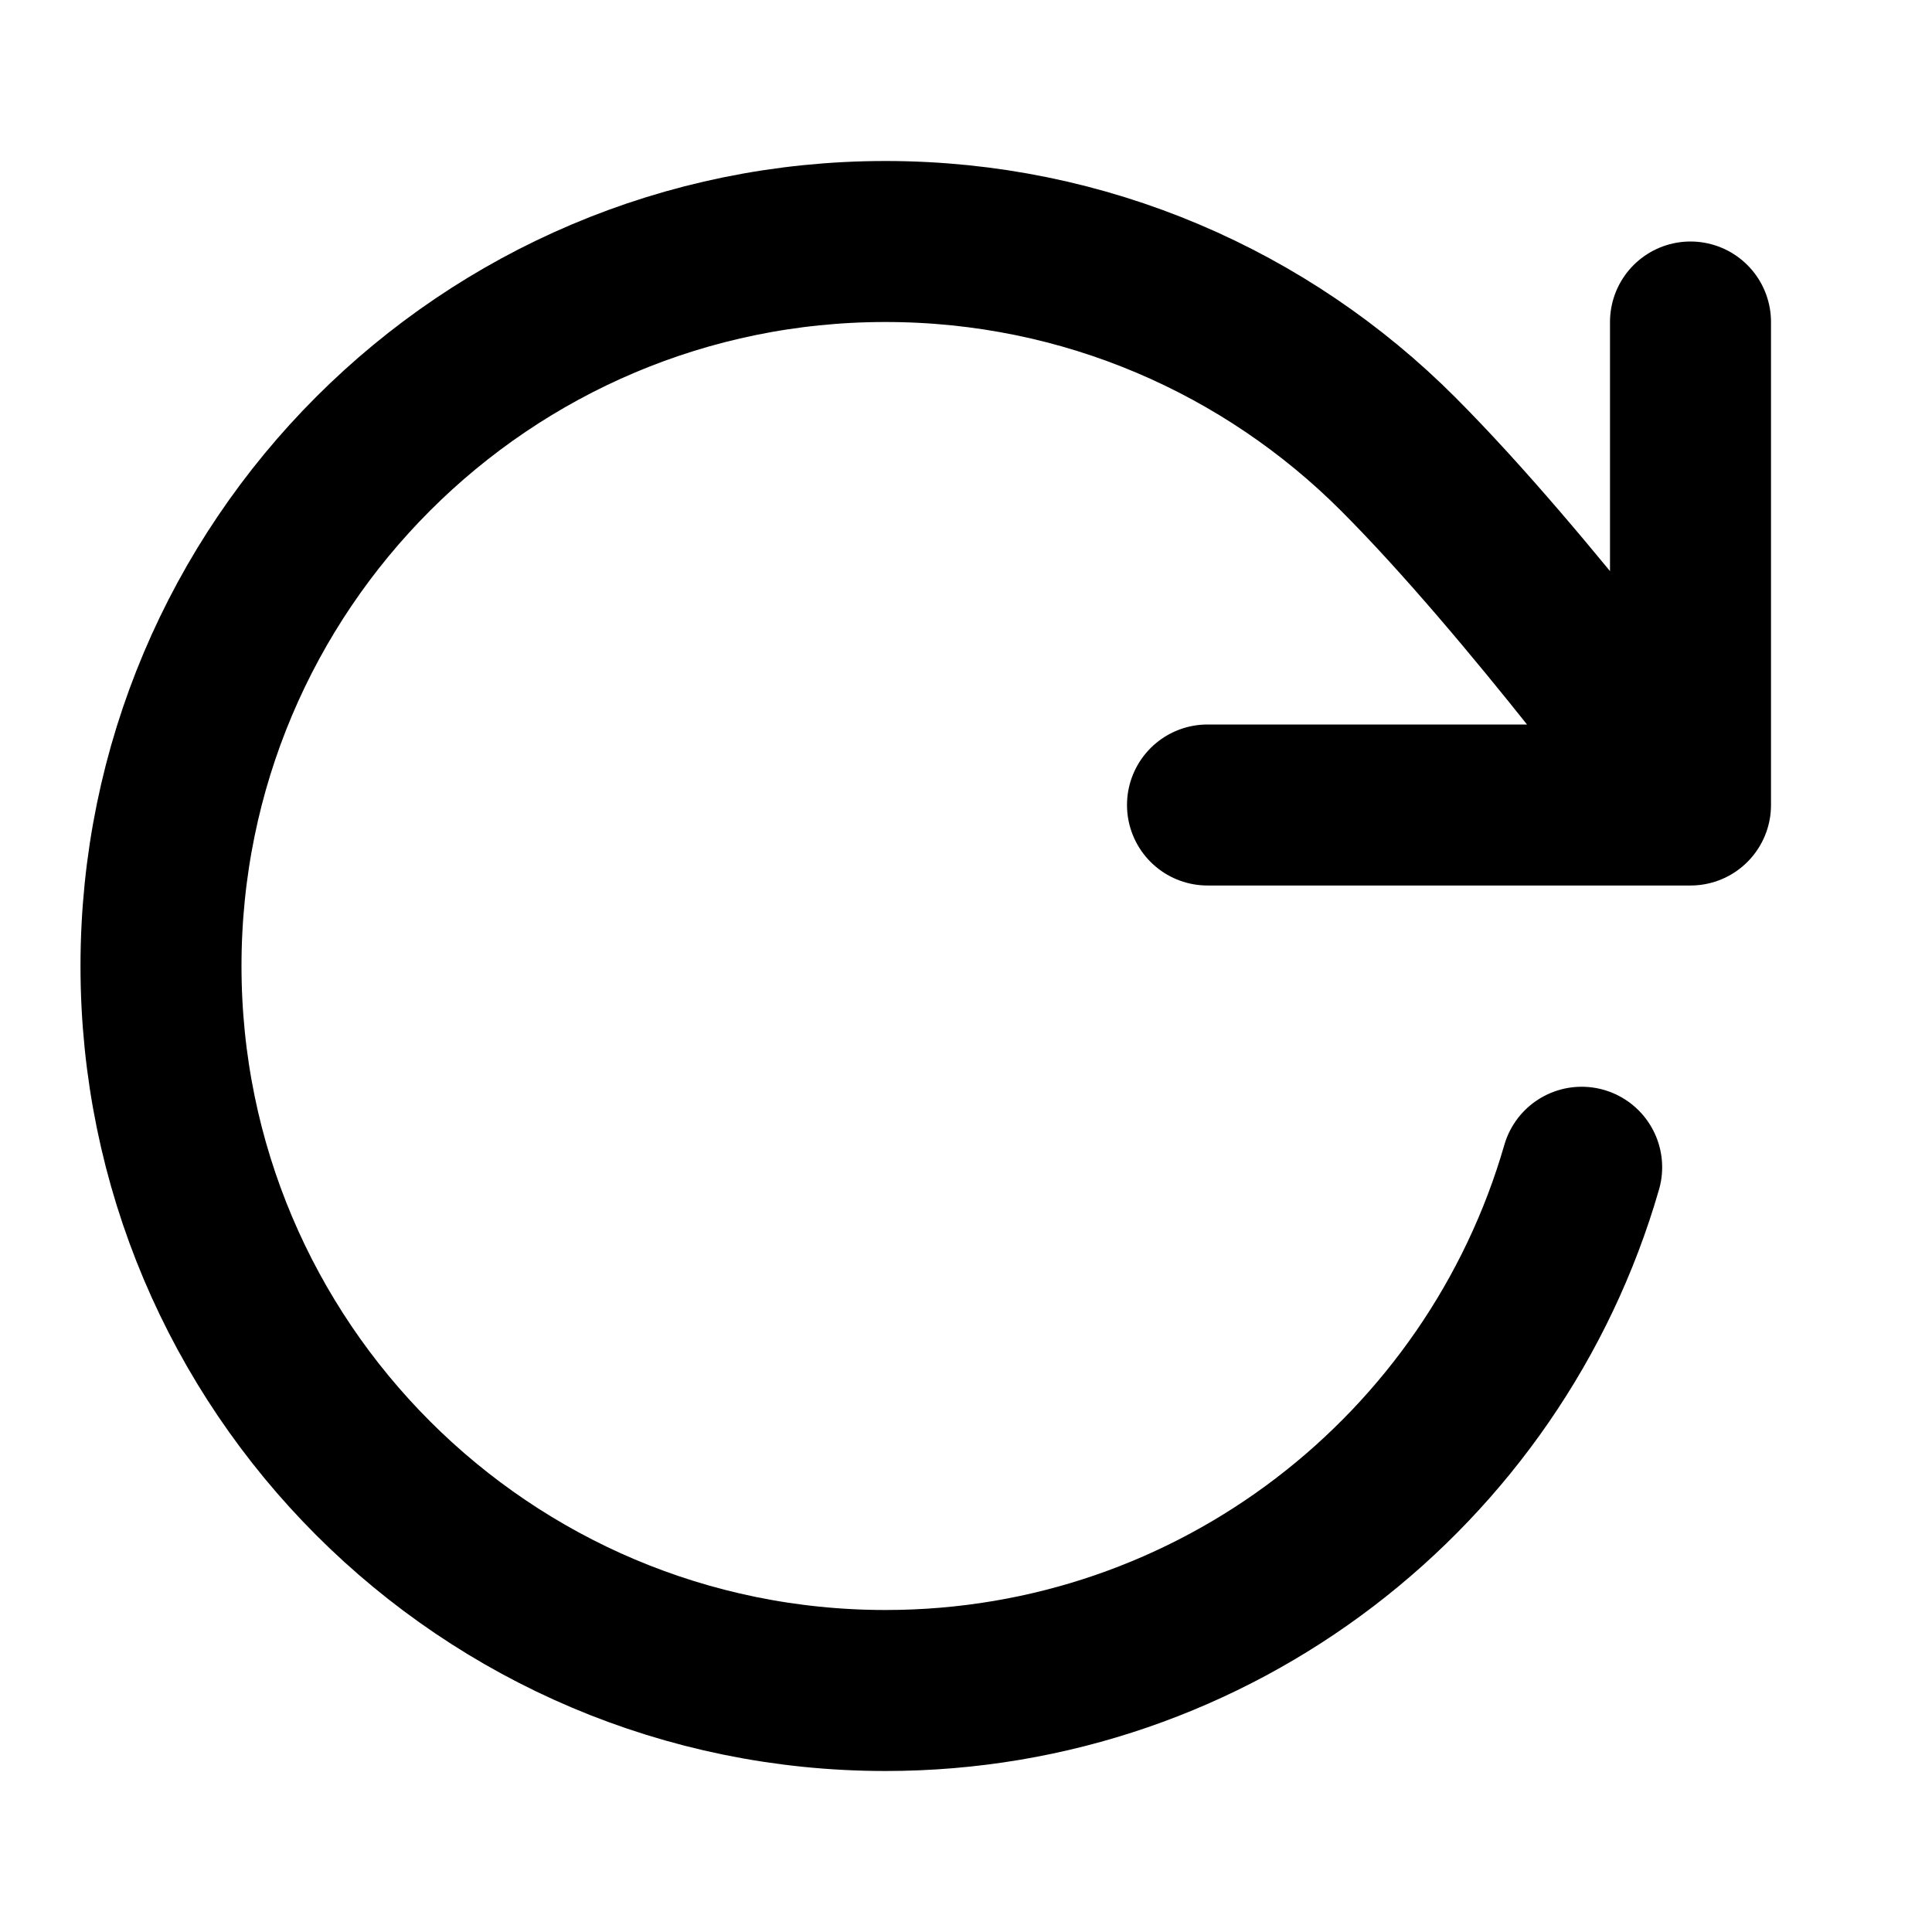
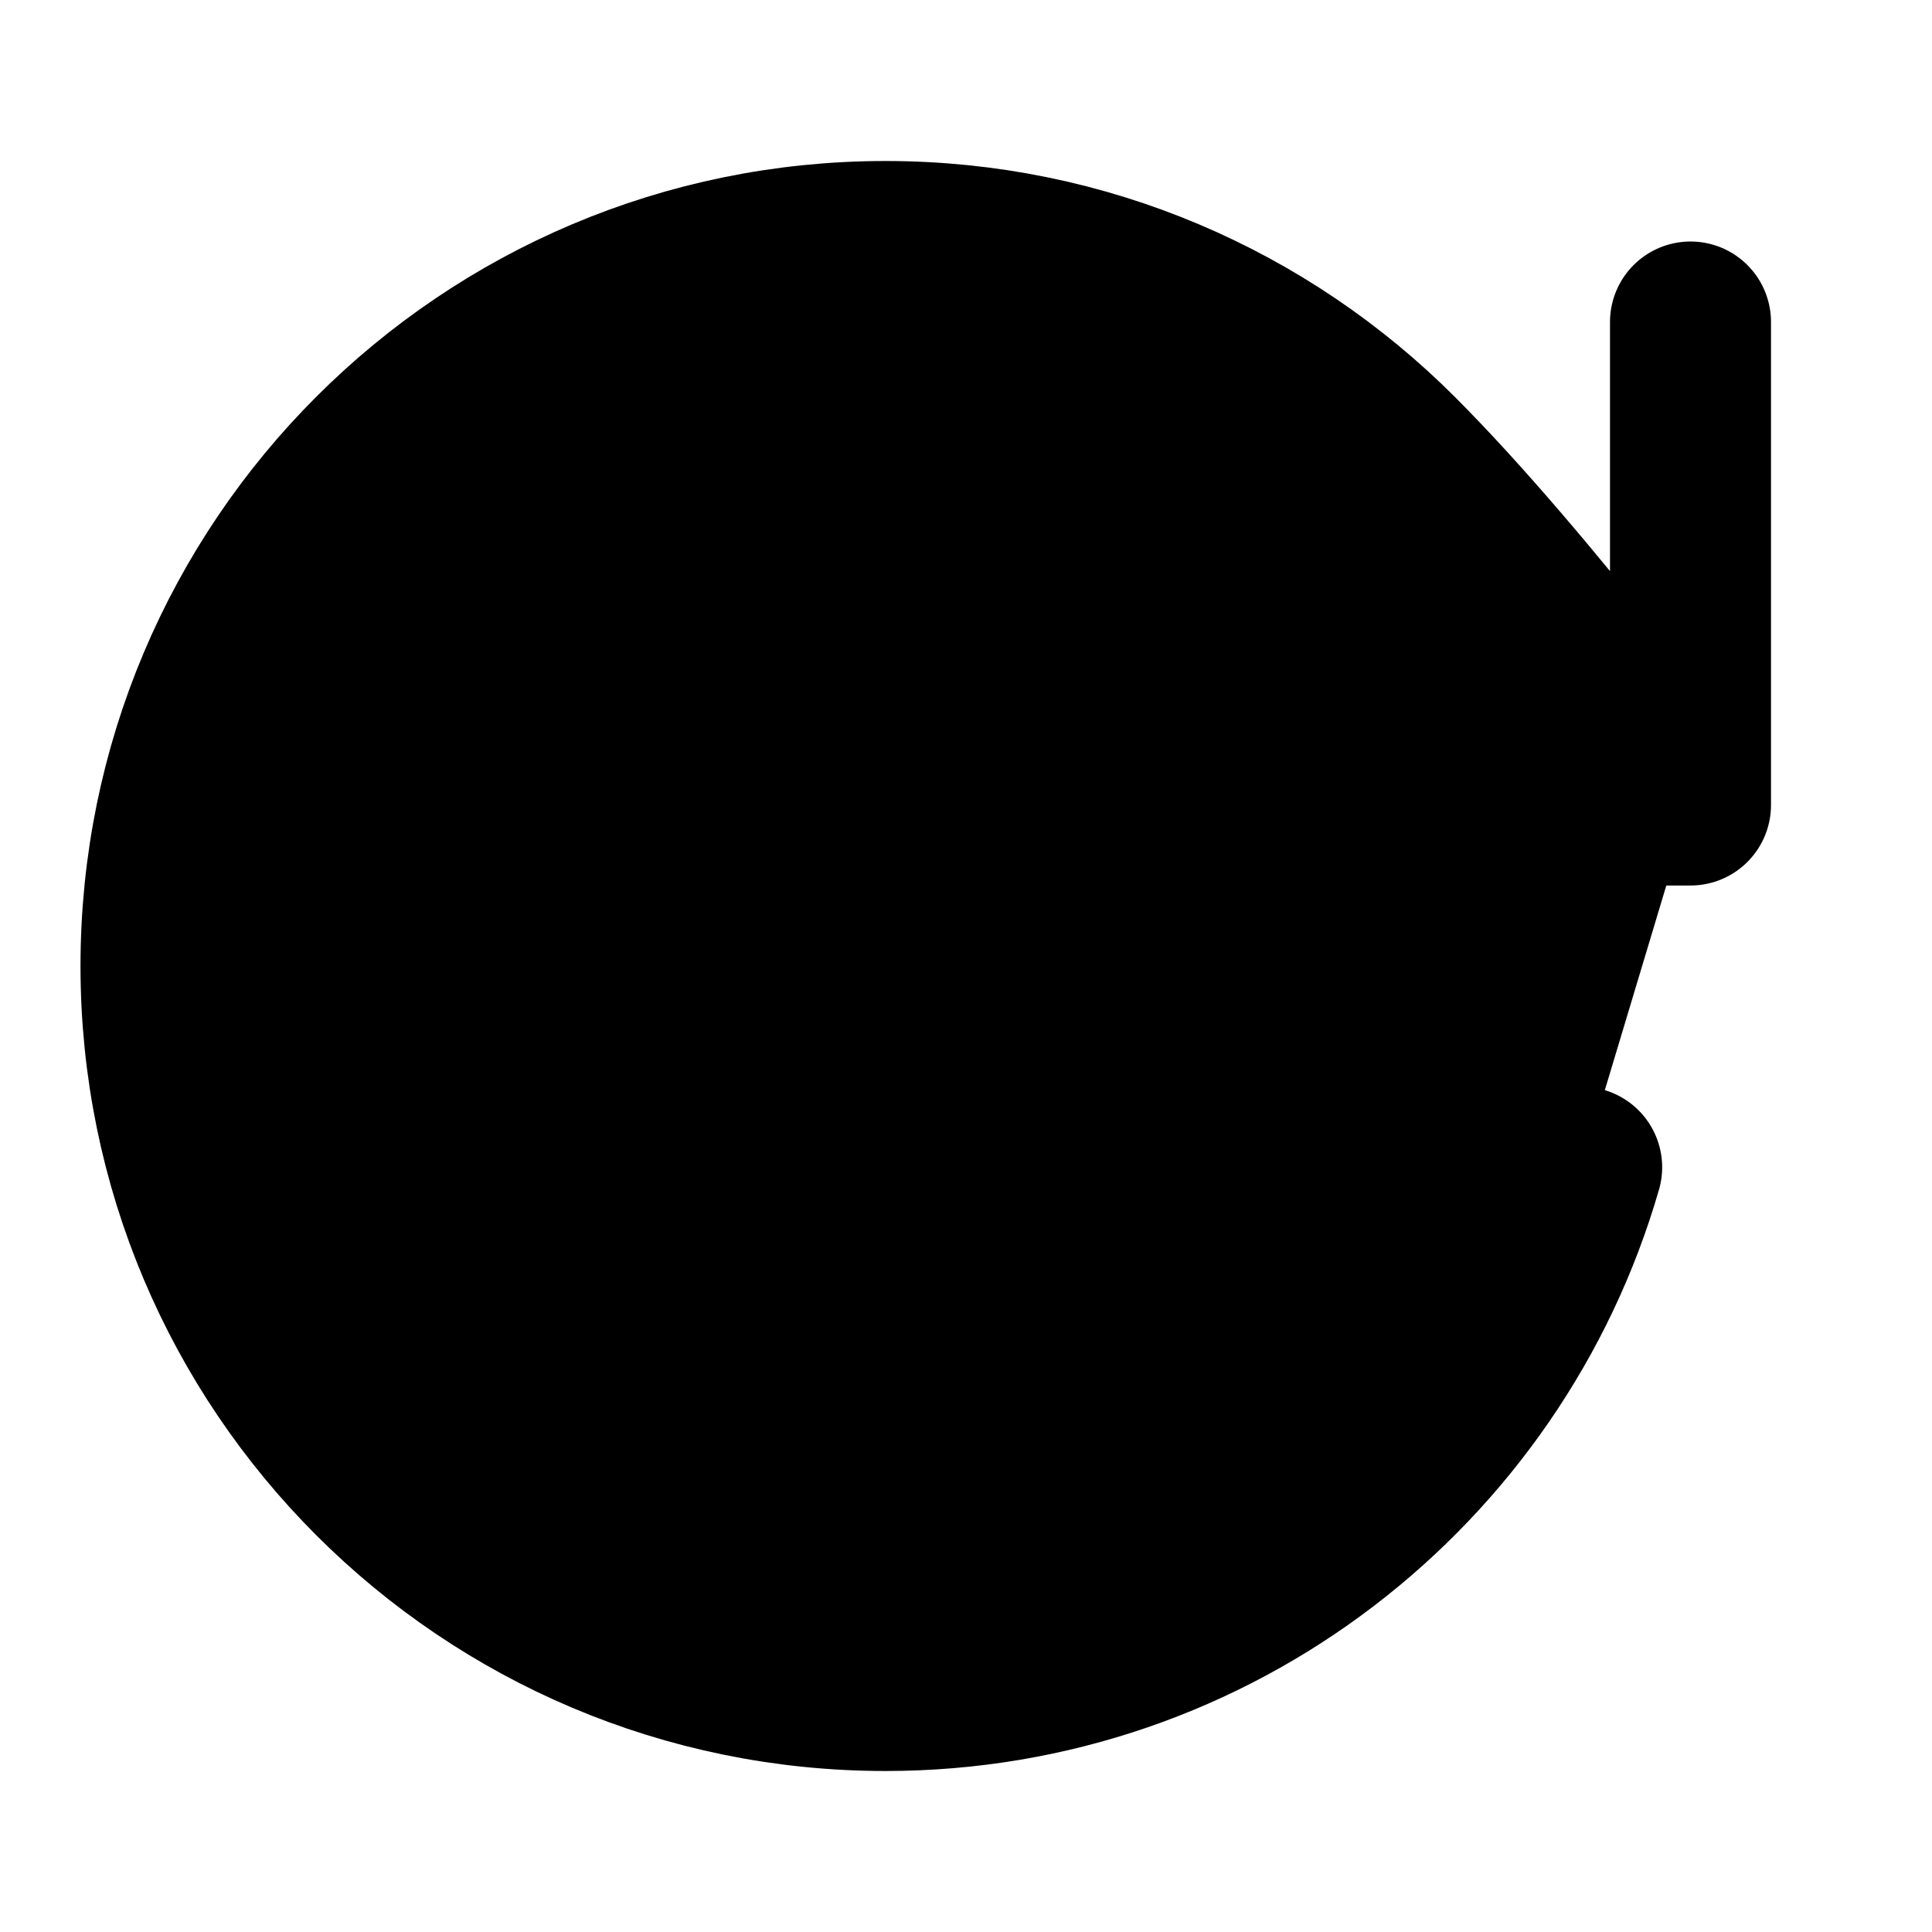
- <svg xmlns="http://www.w3.org/2000/svg" width="24" height="24" viewBox="0 0 24 24" fill="none">
-   <path d="M21 10C21 10 18.995 7.268 17.366 5.638C15.737 4.008 13.486 3 11 3C6.029 3 2 7.029 2 12C2 16.971 6.029 21 11 21C15.103 21 18.565 18.254 19.648 14.5M21 10V4M21 10H15" stroke="black" stroke-width="2" stroke-linecap="round" stroke-linejoin="round" />
+ <svg xmlns="http://www.w3.org/2000/svg" width="24" height="24" viewBox="0 0 24 24" stroke="currentColor">
+   <path d="M21 10C21 10 18.995 7.268 17.366 5.638C15.737 4.008 13.486 3 11 3C6.029 3 2 7.029 2 12C2 16.971 6.029 21 11 21C15.103 21 18.565 18.254 19.648 14.5M21 10V4M21 10H15" stroke-width="2" stroke-linecap="round" stroke-linejoin="round" />
</svg>
